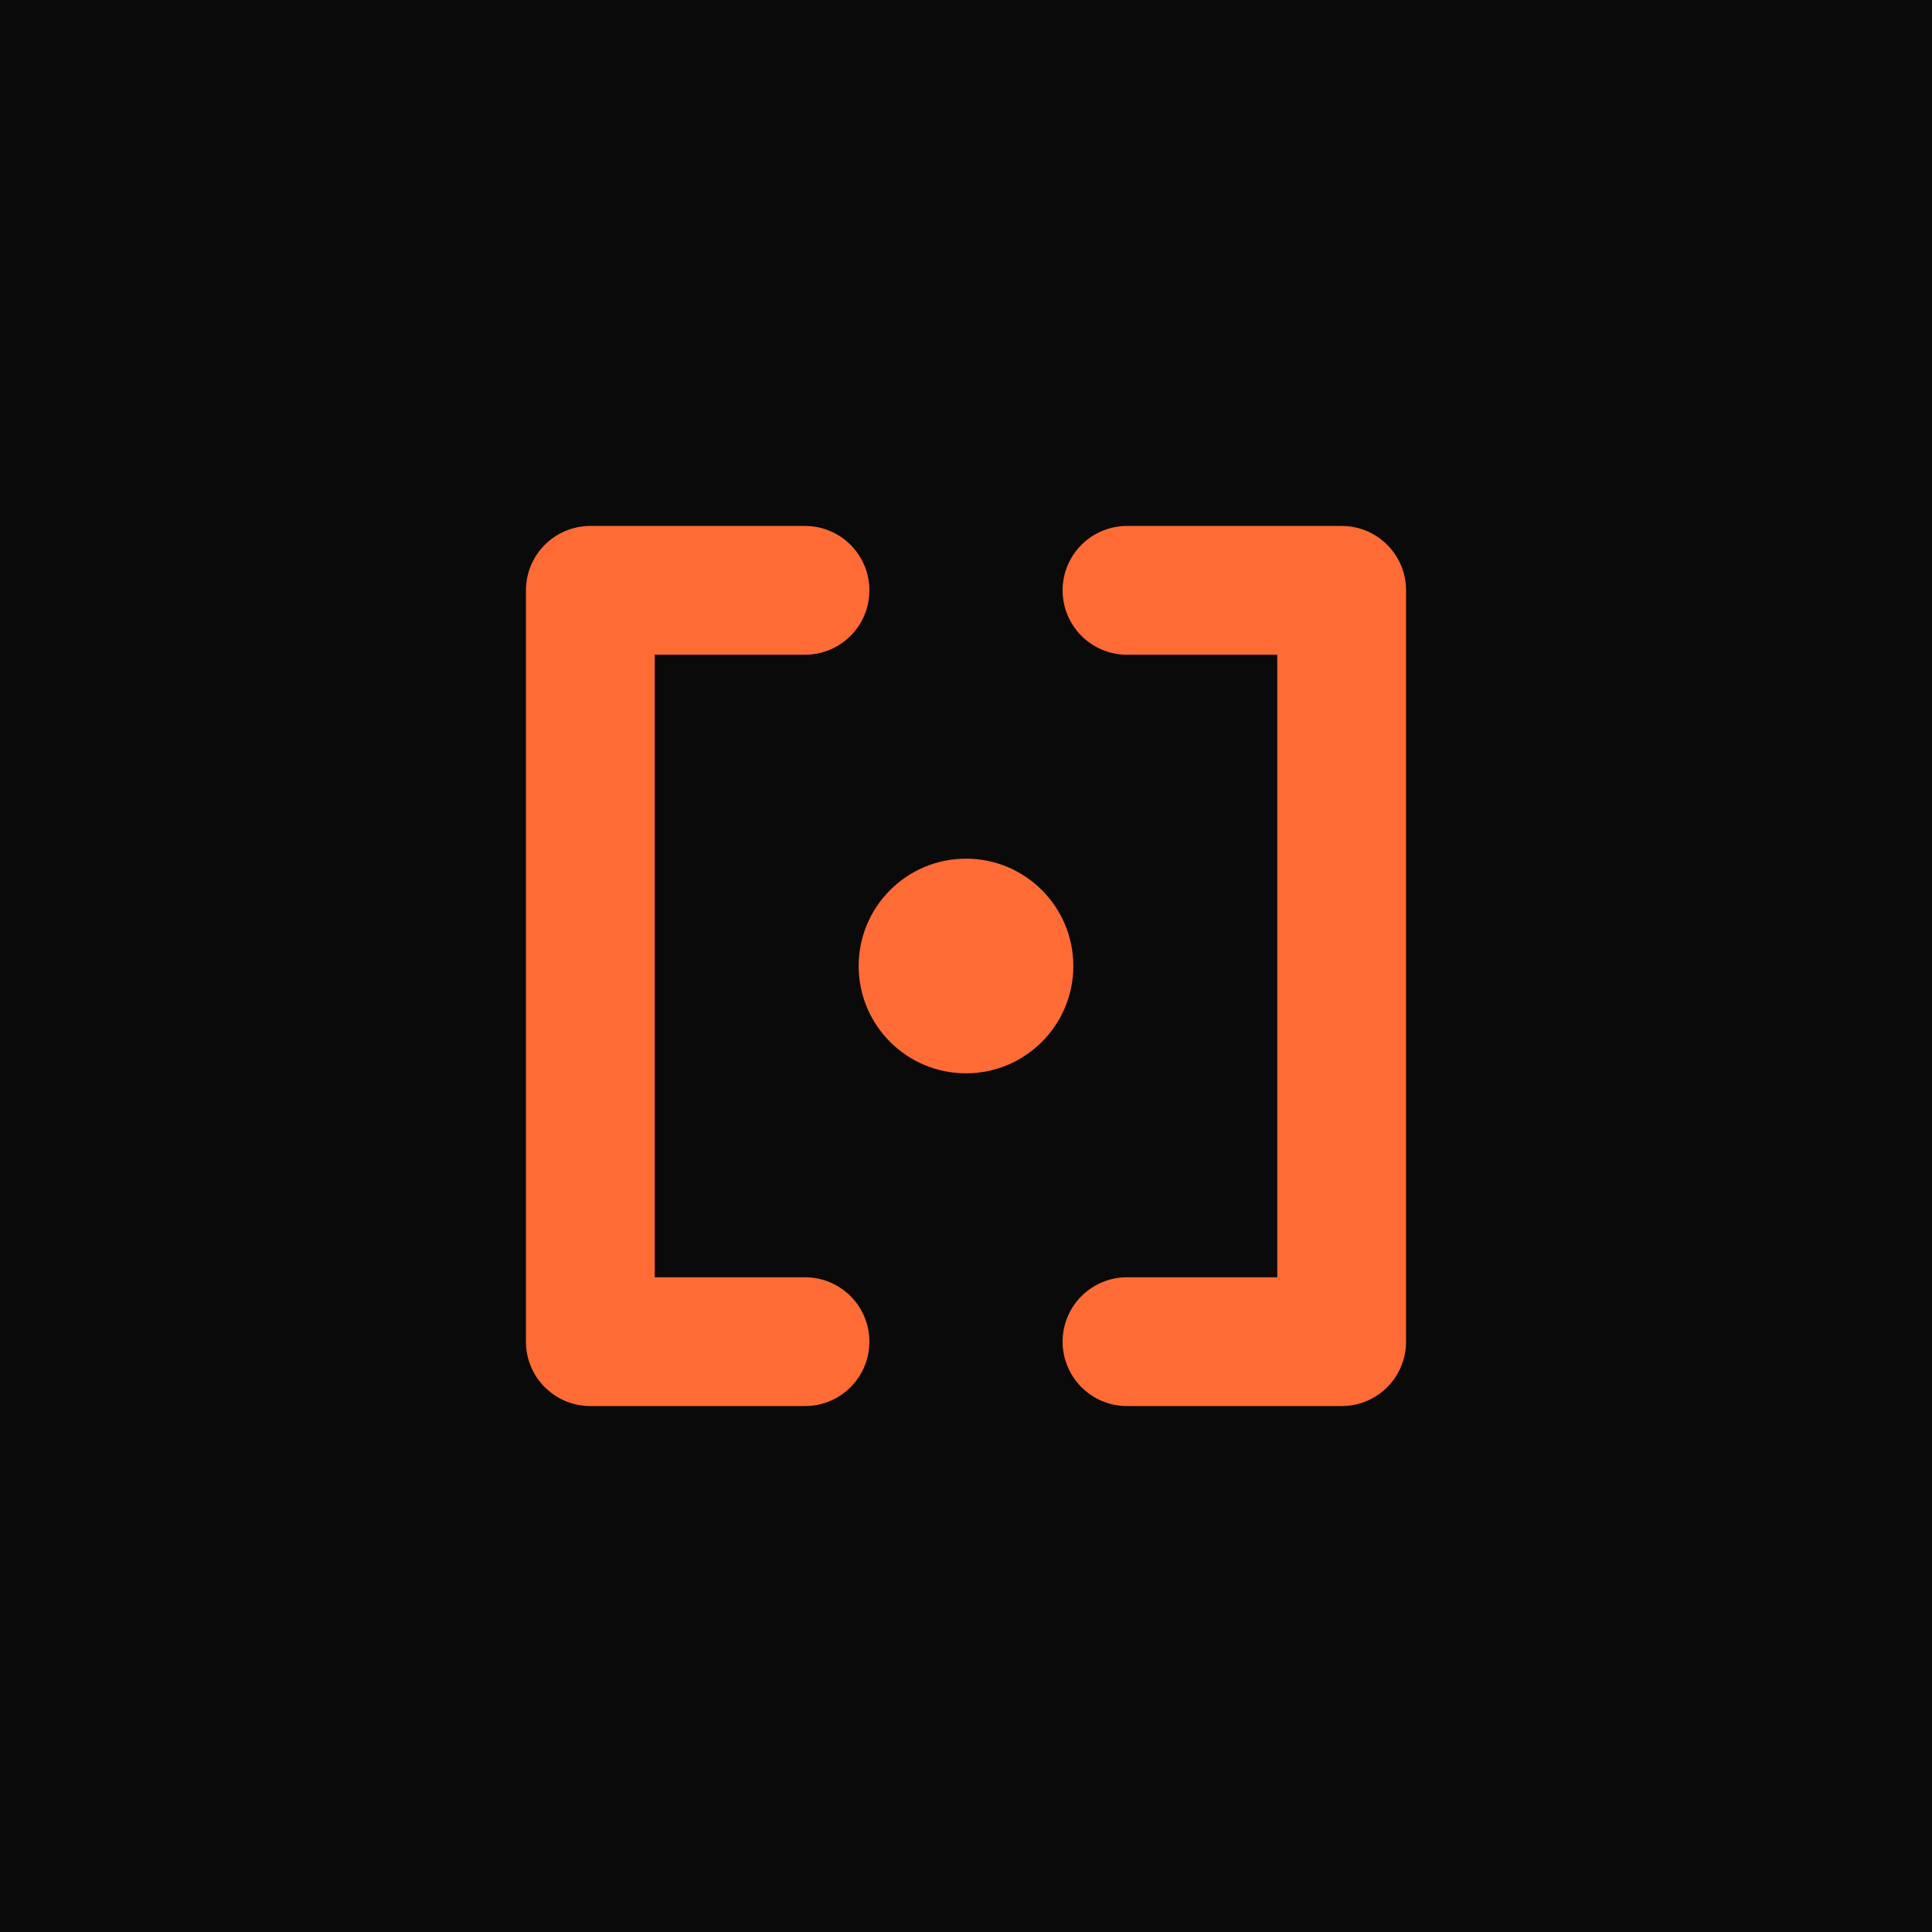
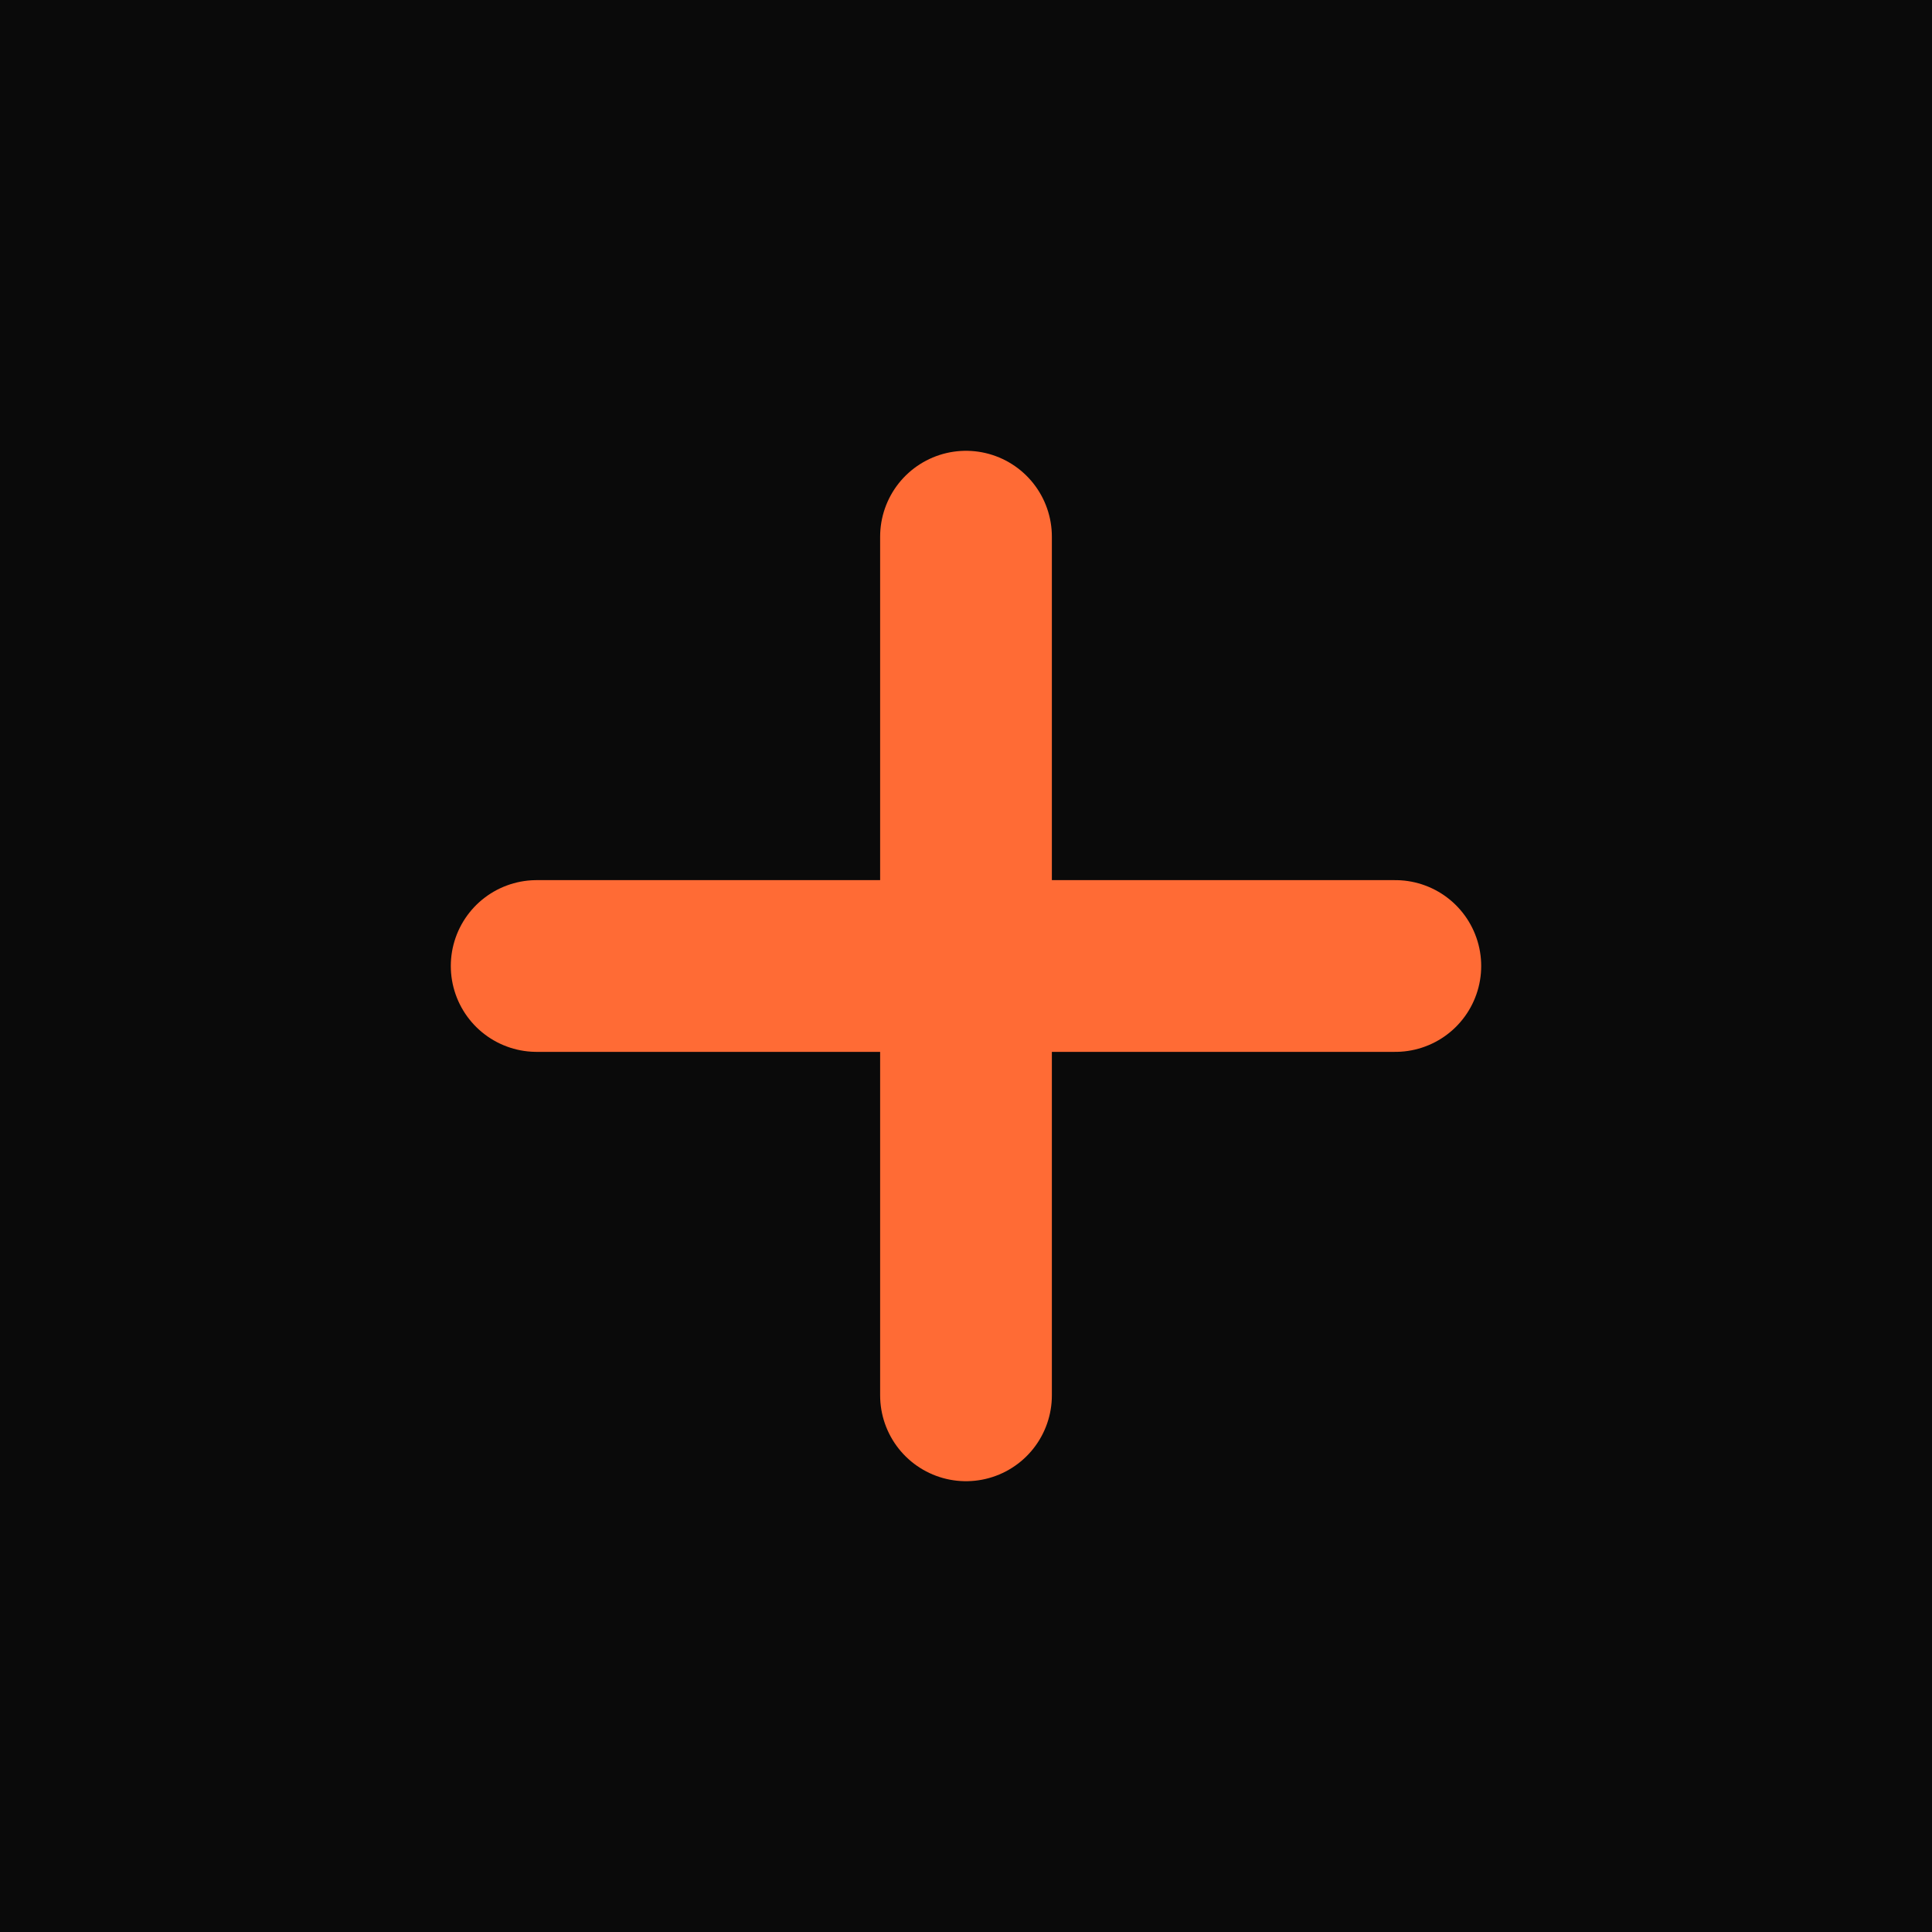
<svg xmlns="http://www.w3.org/2000/svg" width="180" height="180" viewBox="0 0 180 180" fill="none">
  <rect width="180" height="180" fill="#0a0a0a" />
-   <path d="M75 55H55v70h20" stroke="#ff6b35" stroke-width="12" stroke-linecap="round" stroke-linejoin="round" />
-   <path d="M105 55h20v70h-20" stroke="#ff6b35" stroke-width="12" stroke-linecap="round" stroke-linejoin="round" />
-   <circle cx="90" cy="90" r="10" fill="#ff6b35" />
+   <path d="M90 50 V130 M50 90 H130" stroke="#ff6b35" stroke-width="16" stroke-linecap="round" />
</svg>
